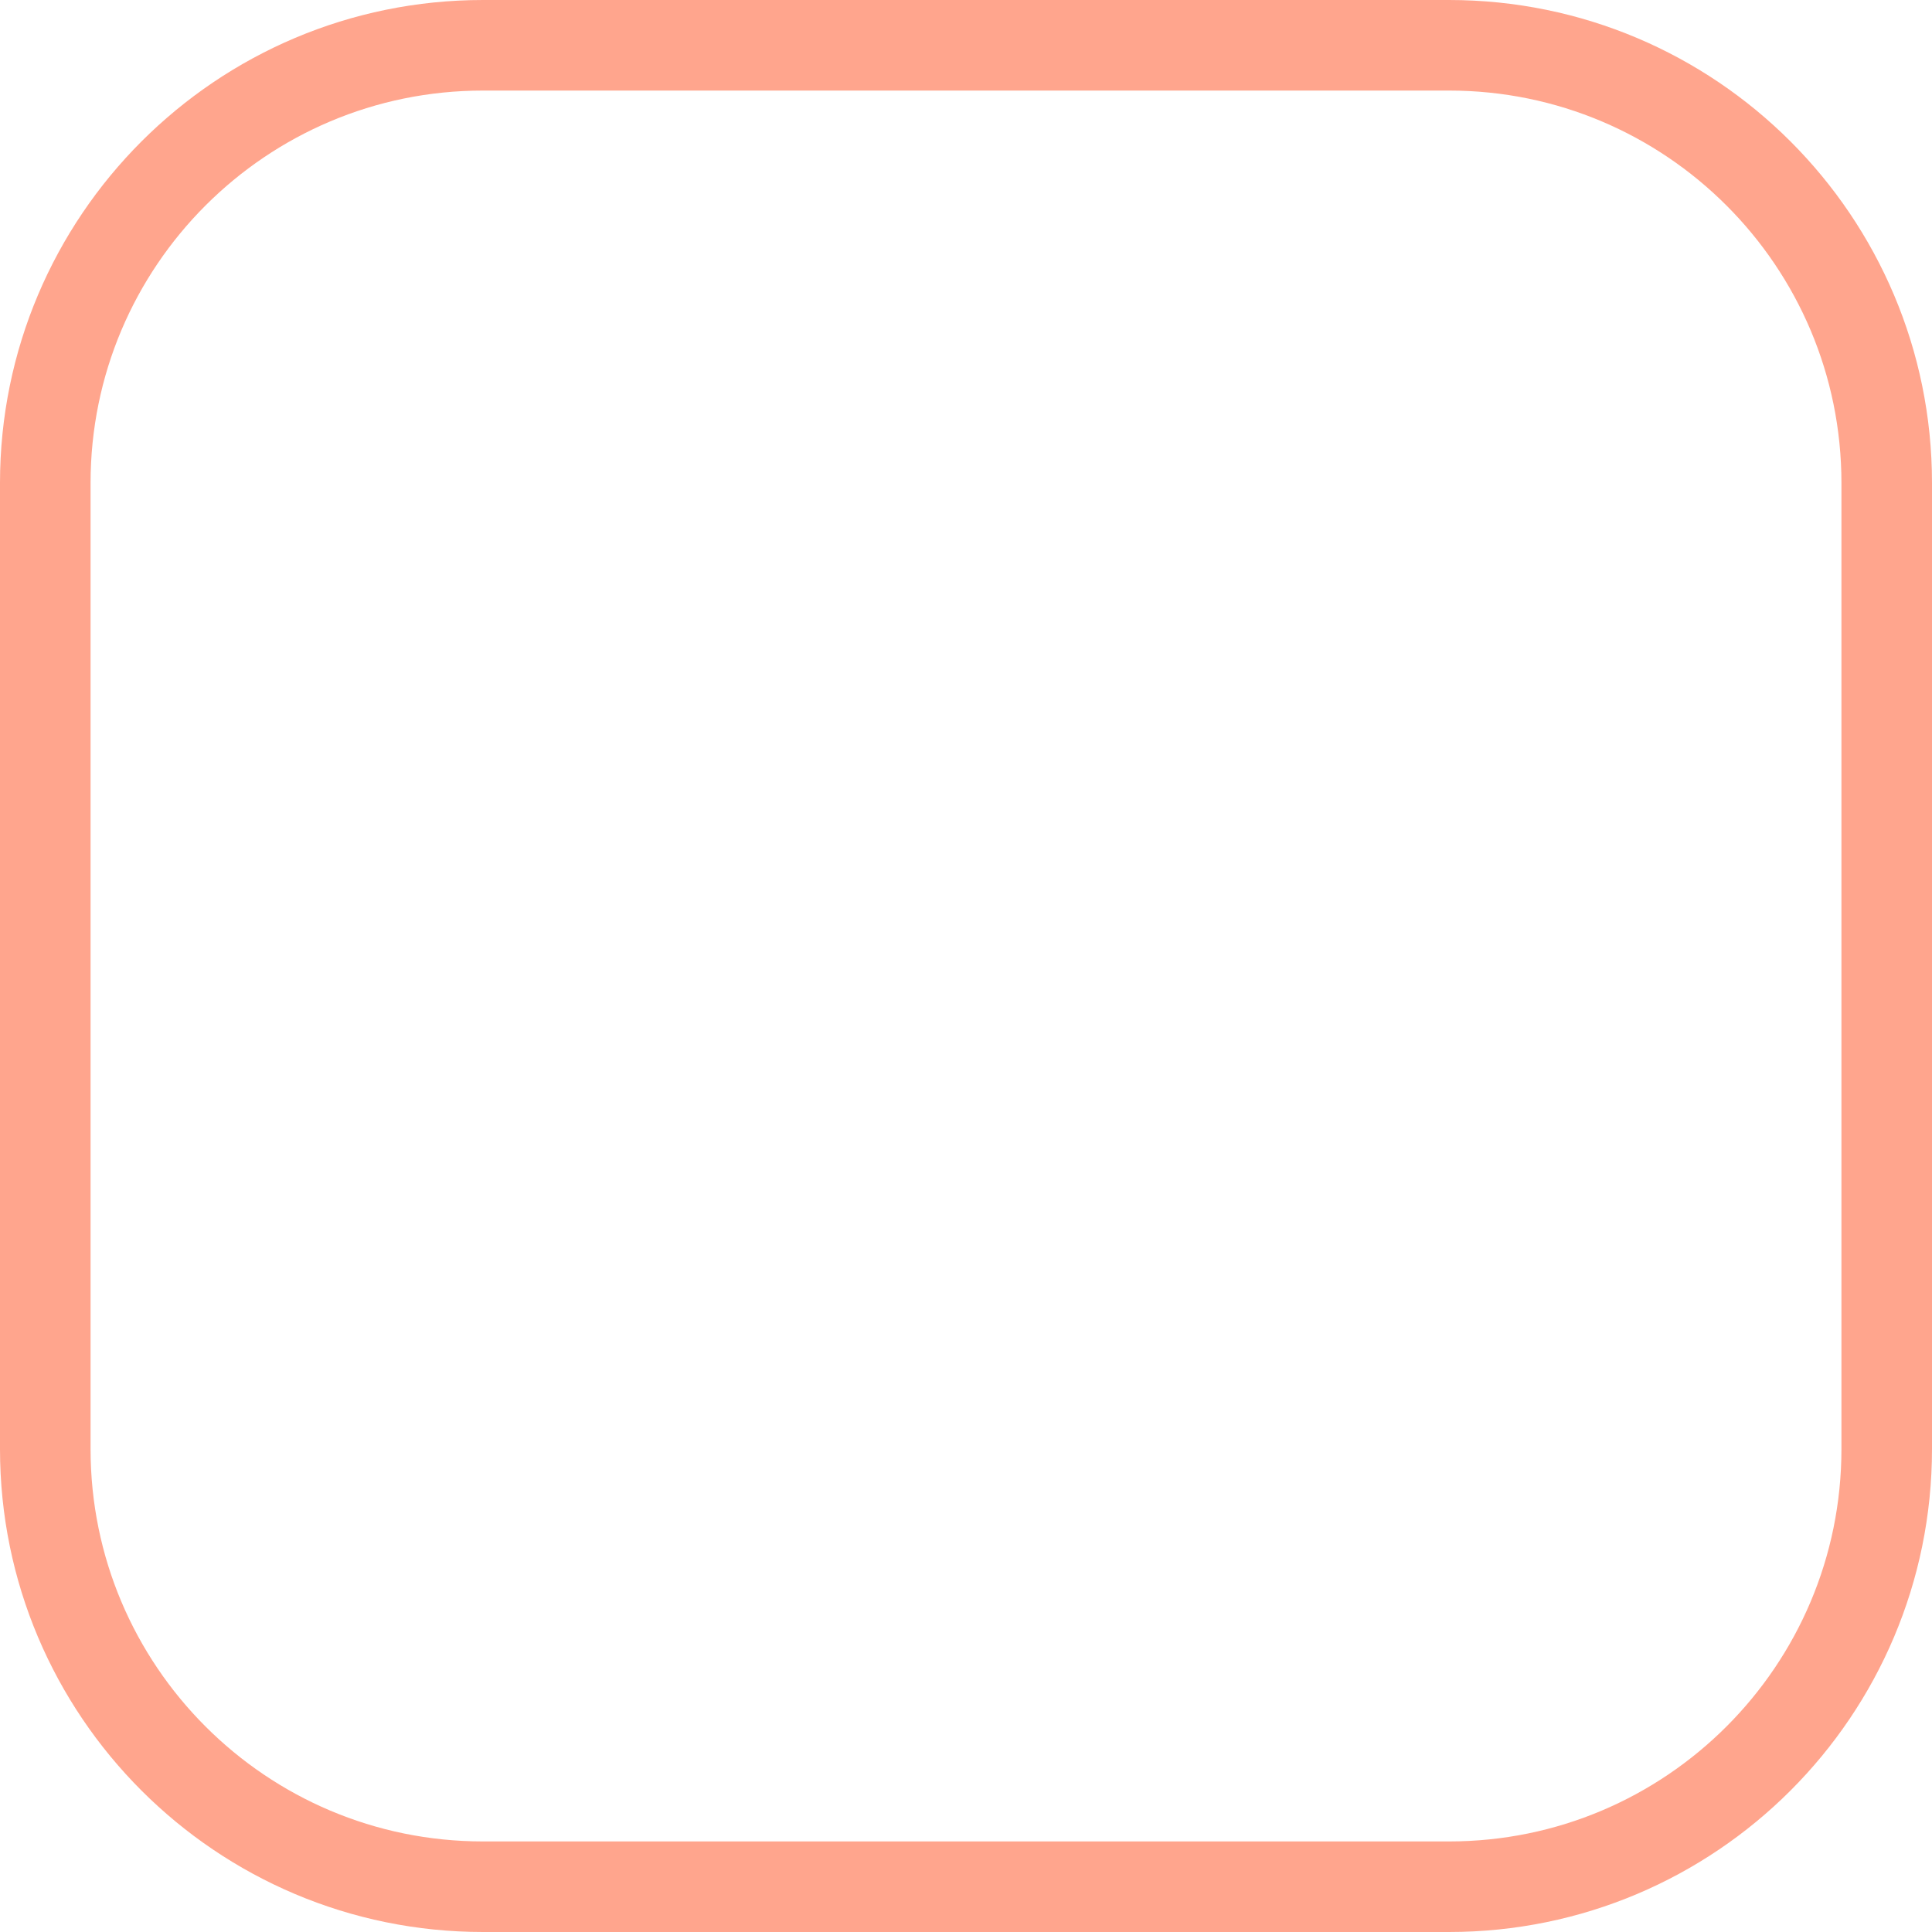
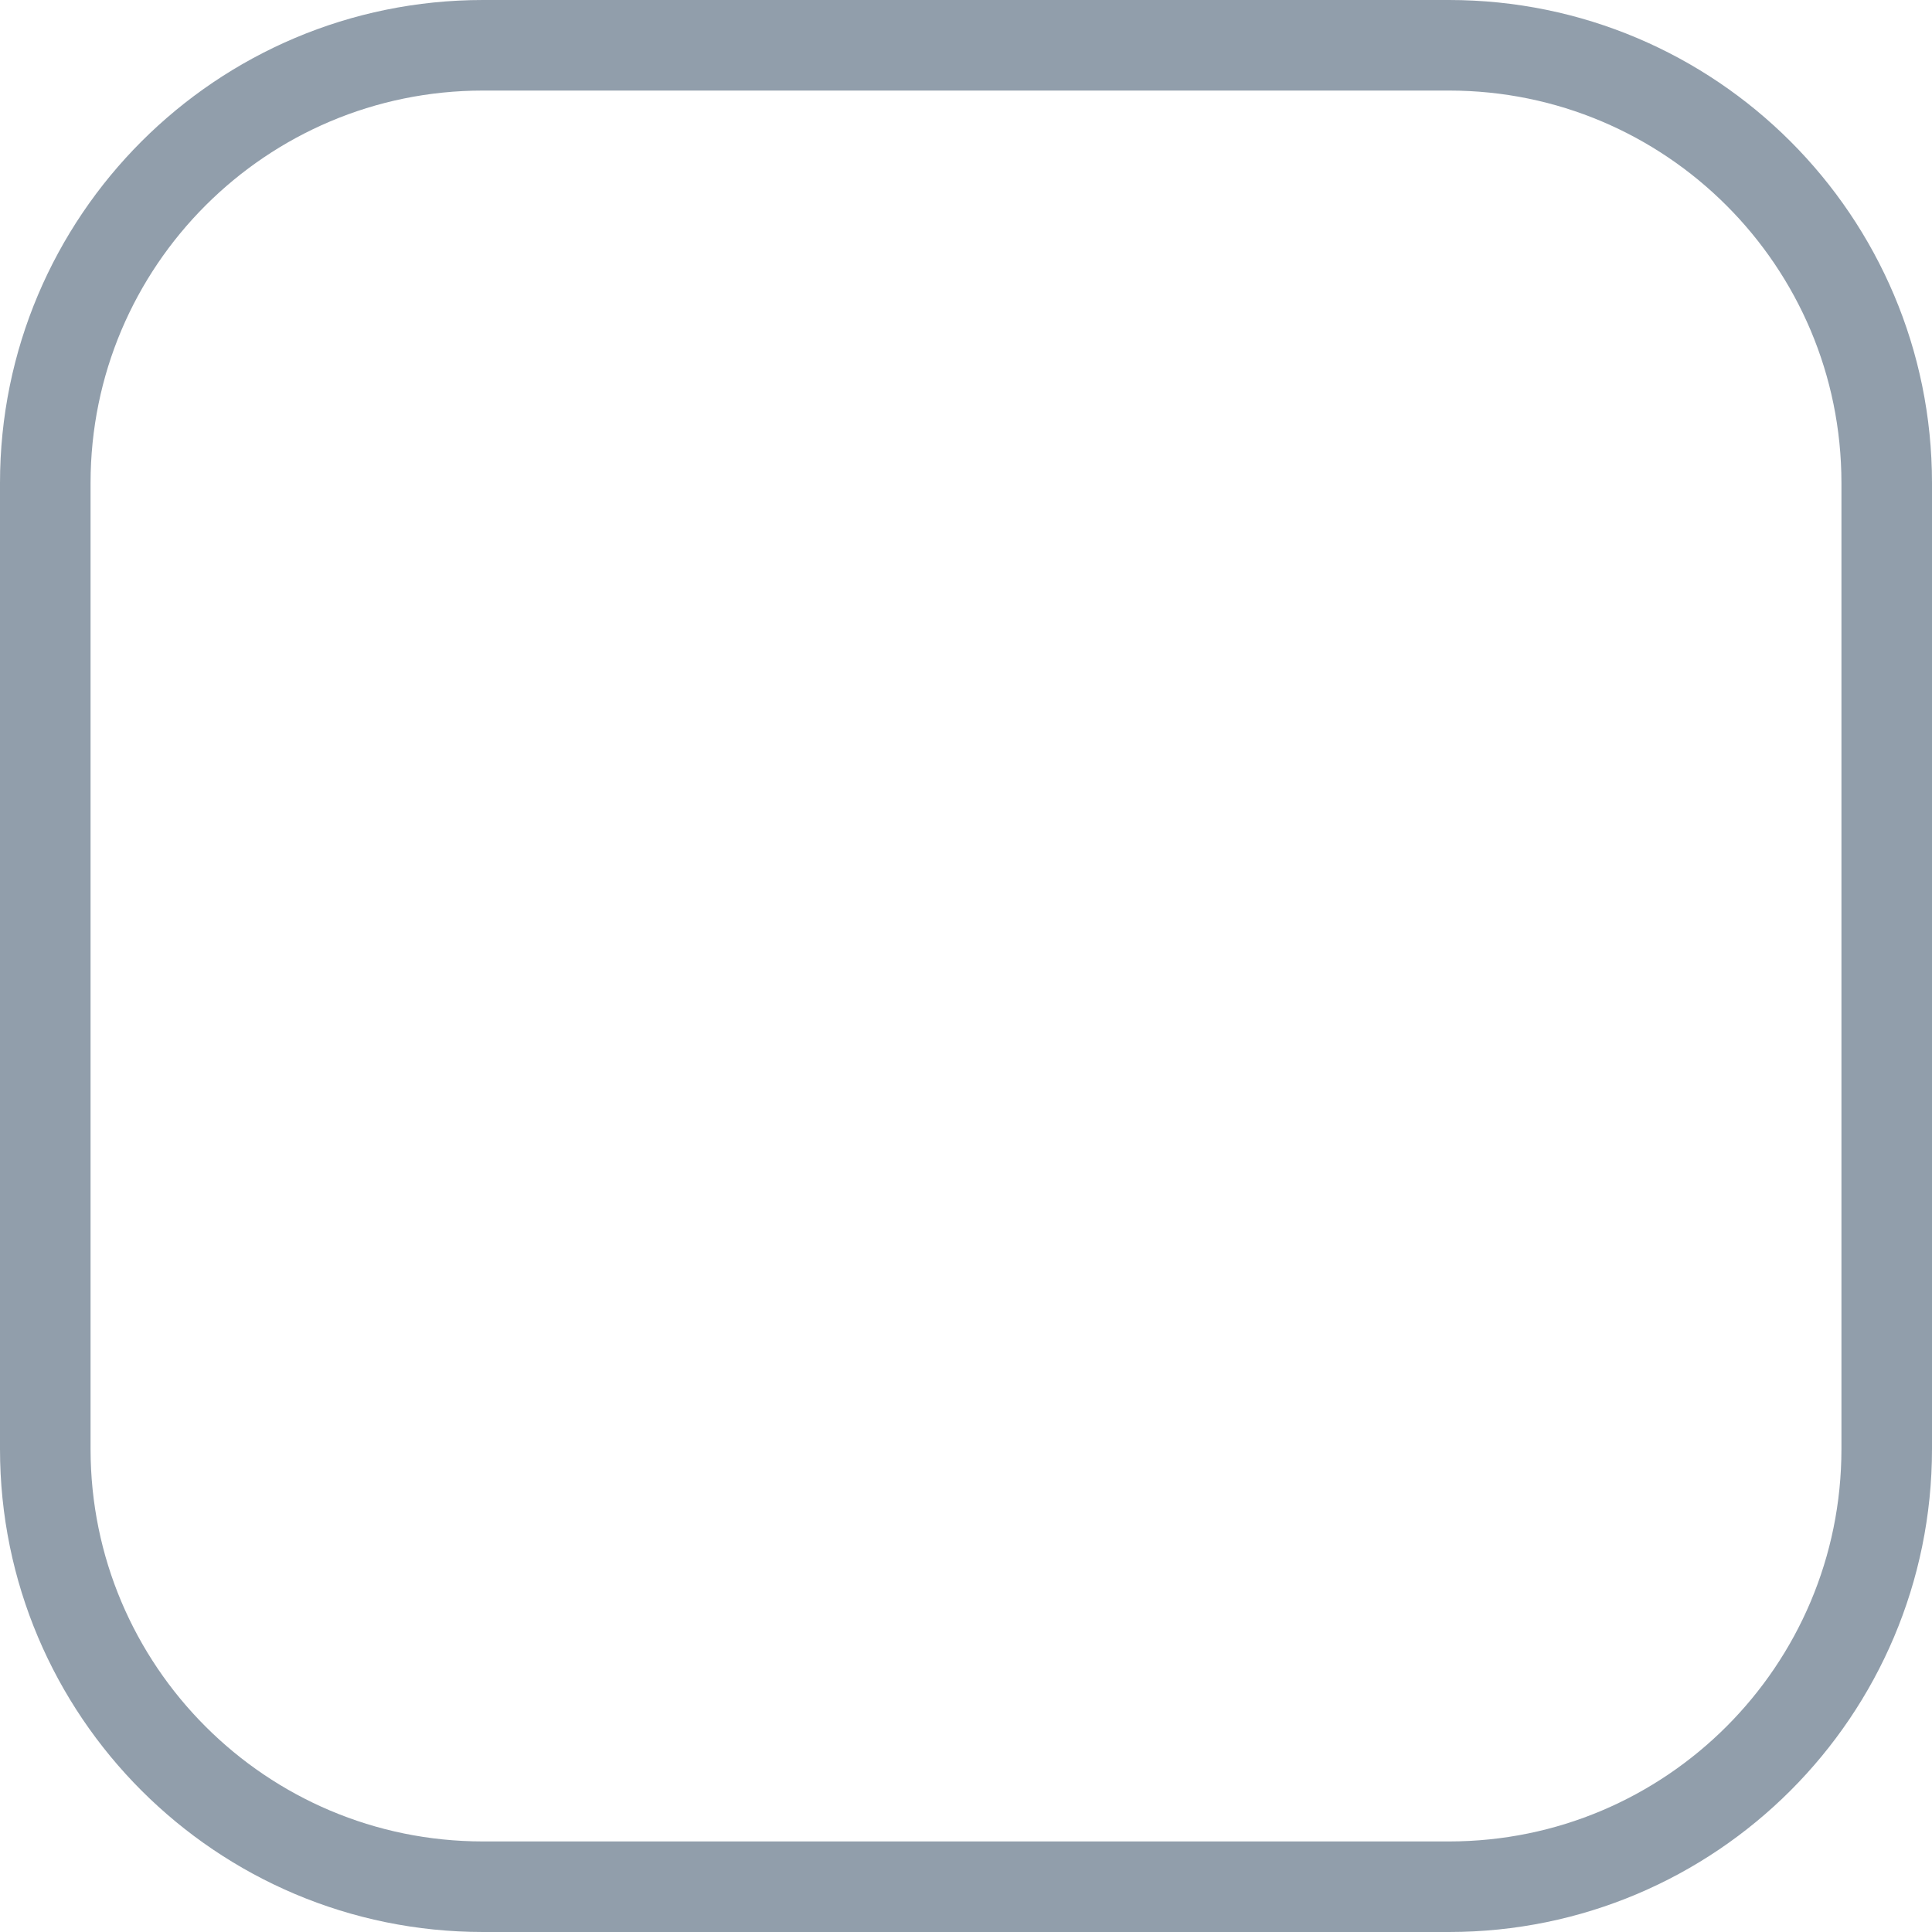
<svg xmlns="http://www.w3.org/2000/svg" width="32" height="32" viewBox="0 0 32 32" fill="none">
-   <rect x="0.75" y="0.75" width="30.5" height="30.5" rx="7.25" stroke="#FFA58D" stroke-width="1.5" />
+   <rect x="0.75" y="0.75" width="30.5" height="30.5" rx="7.25" stroke="#919EAB" stroke-width="1.5" />
</svg>
